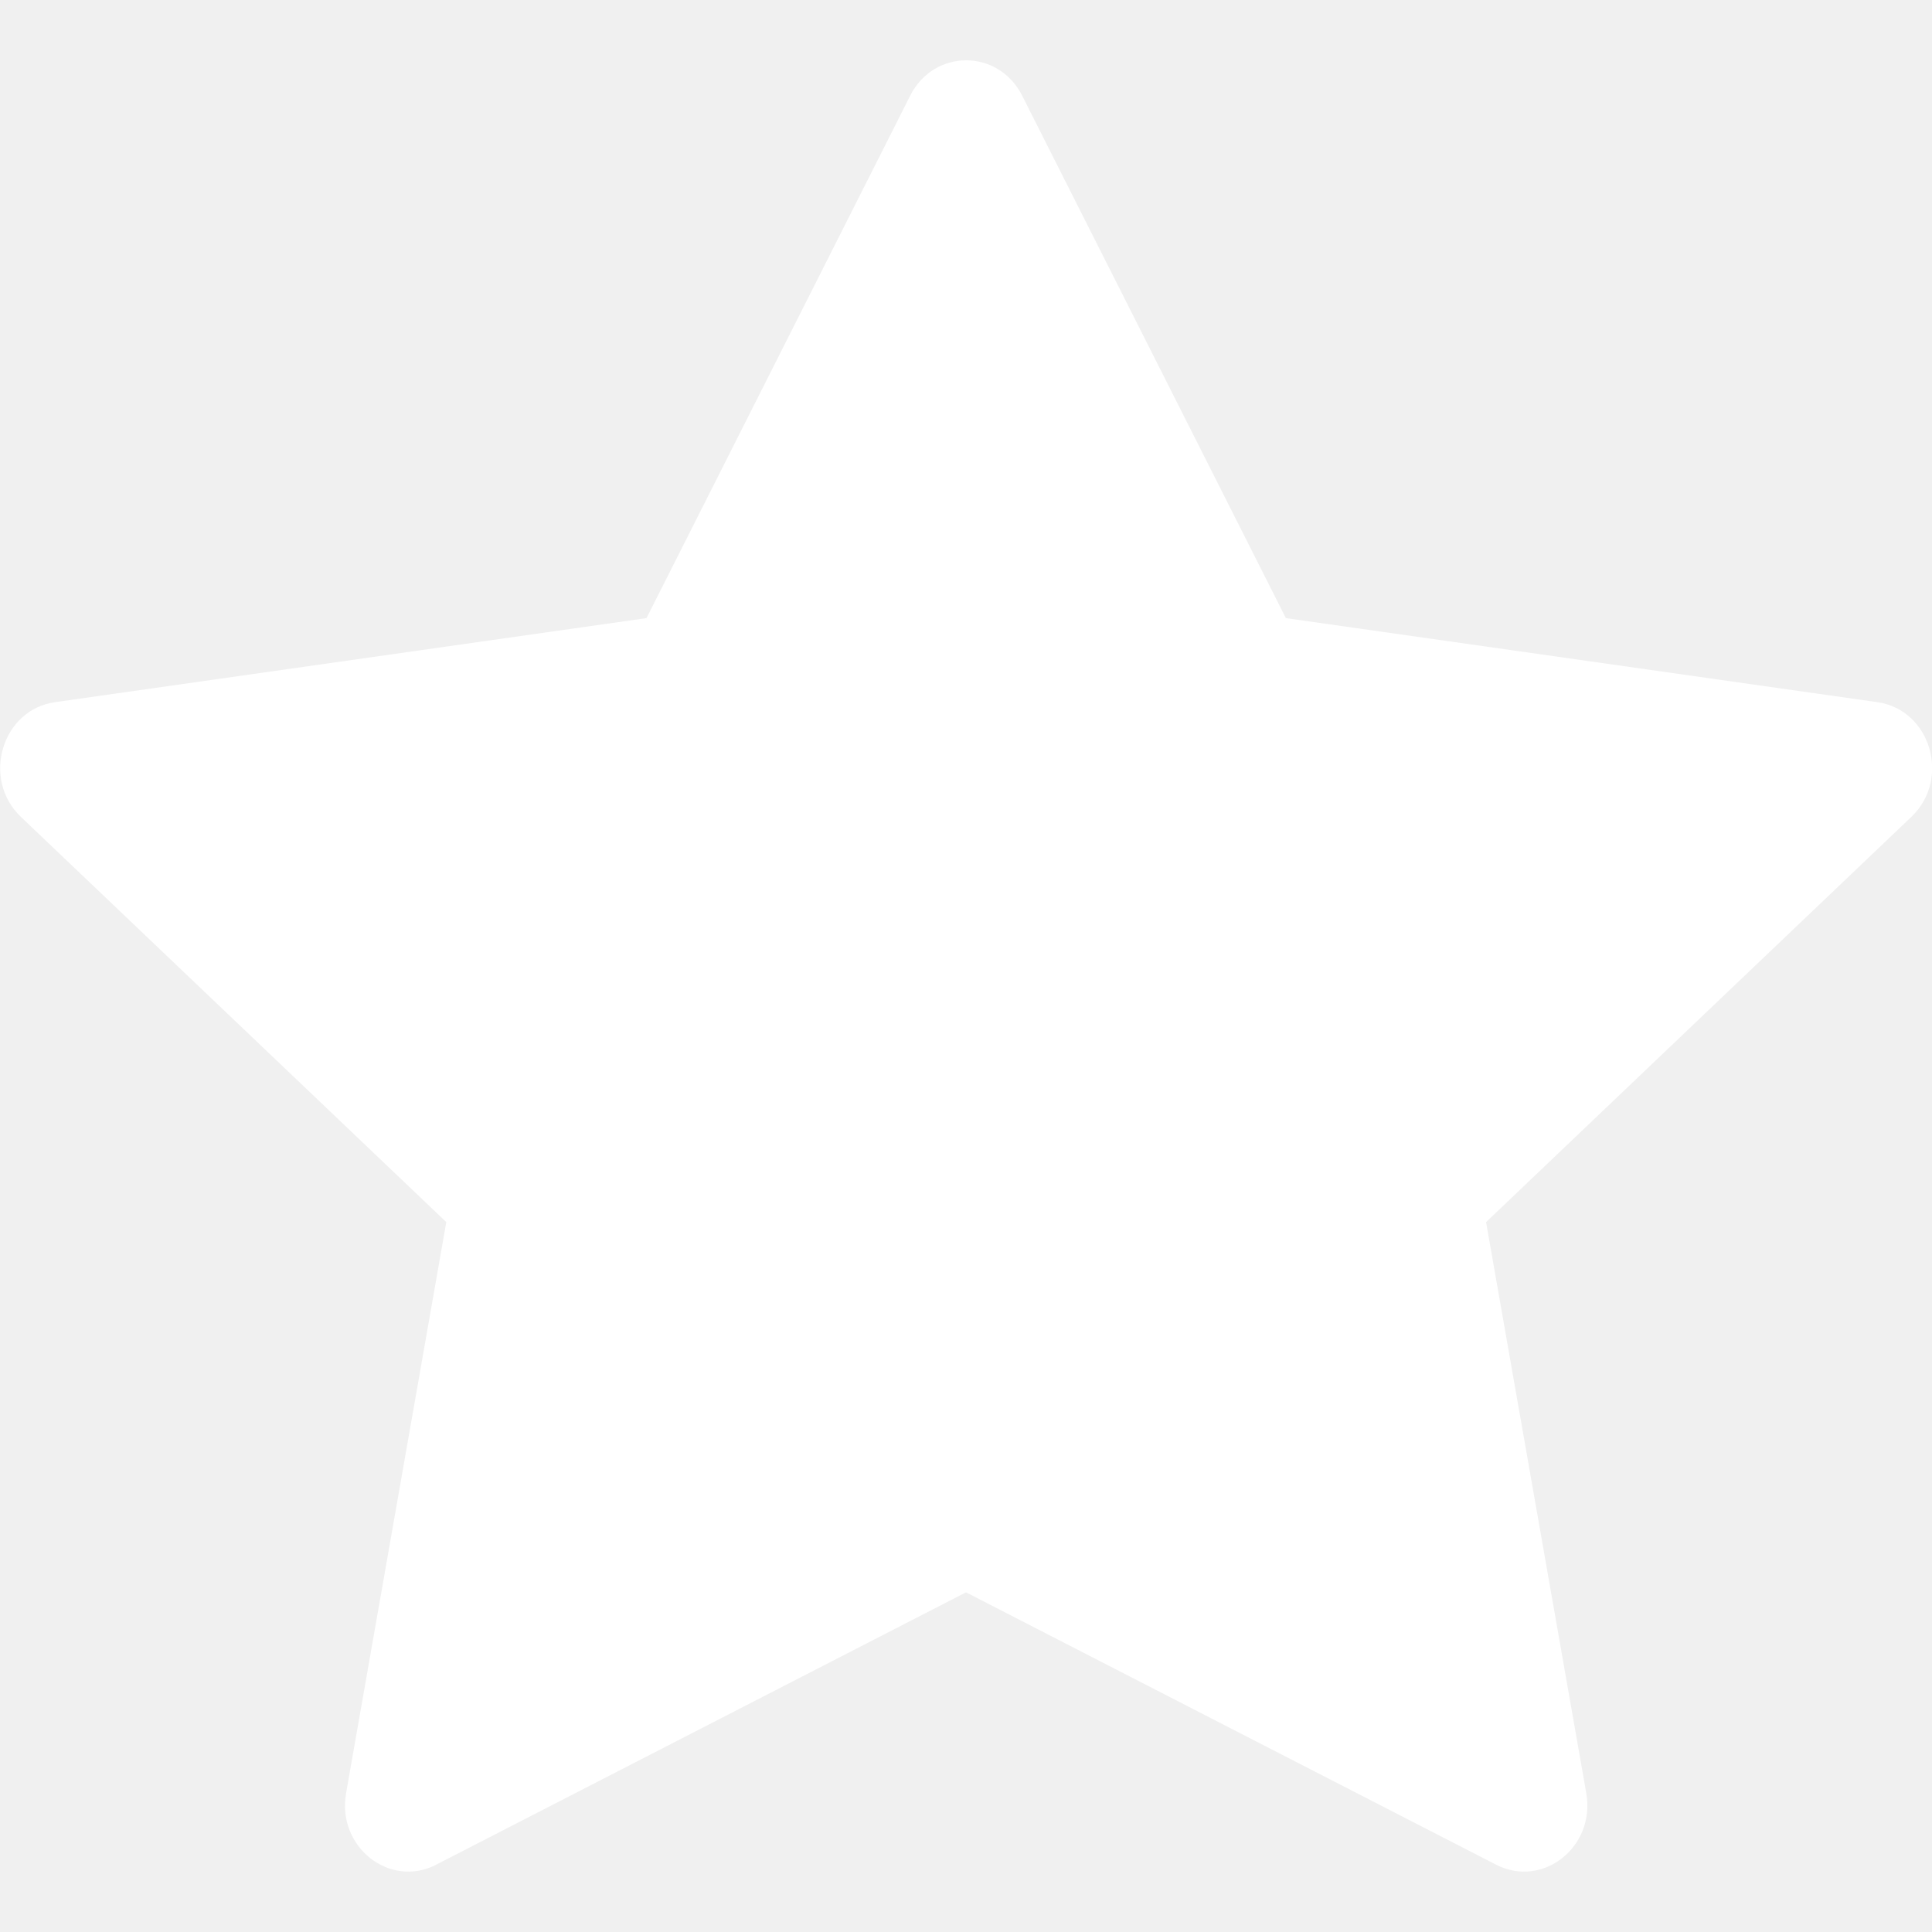
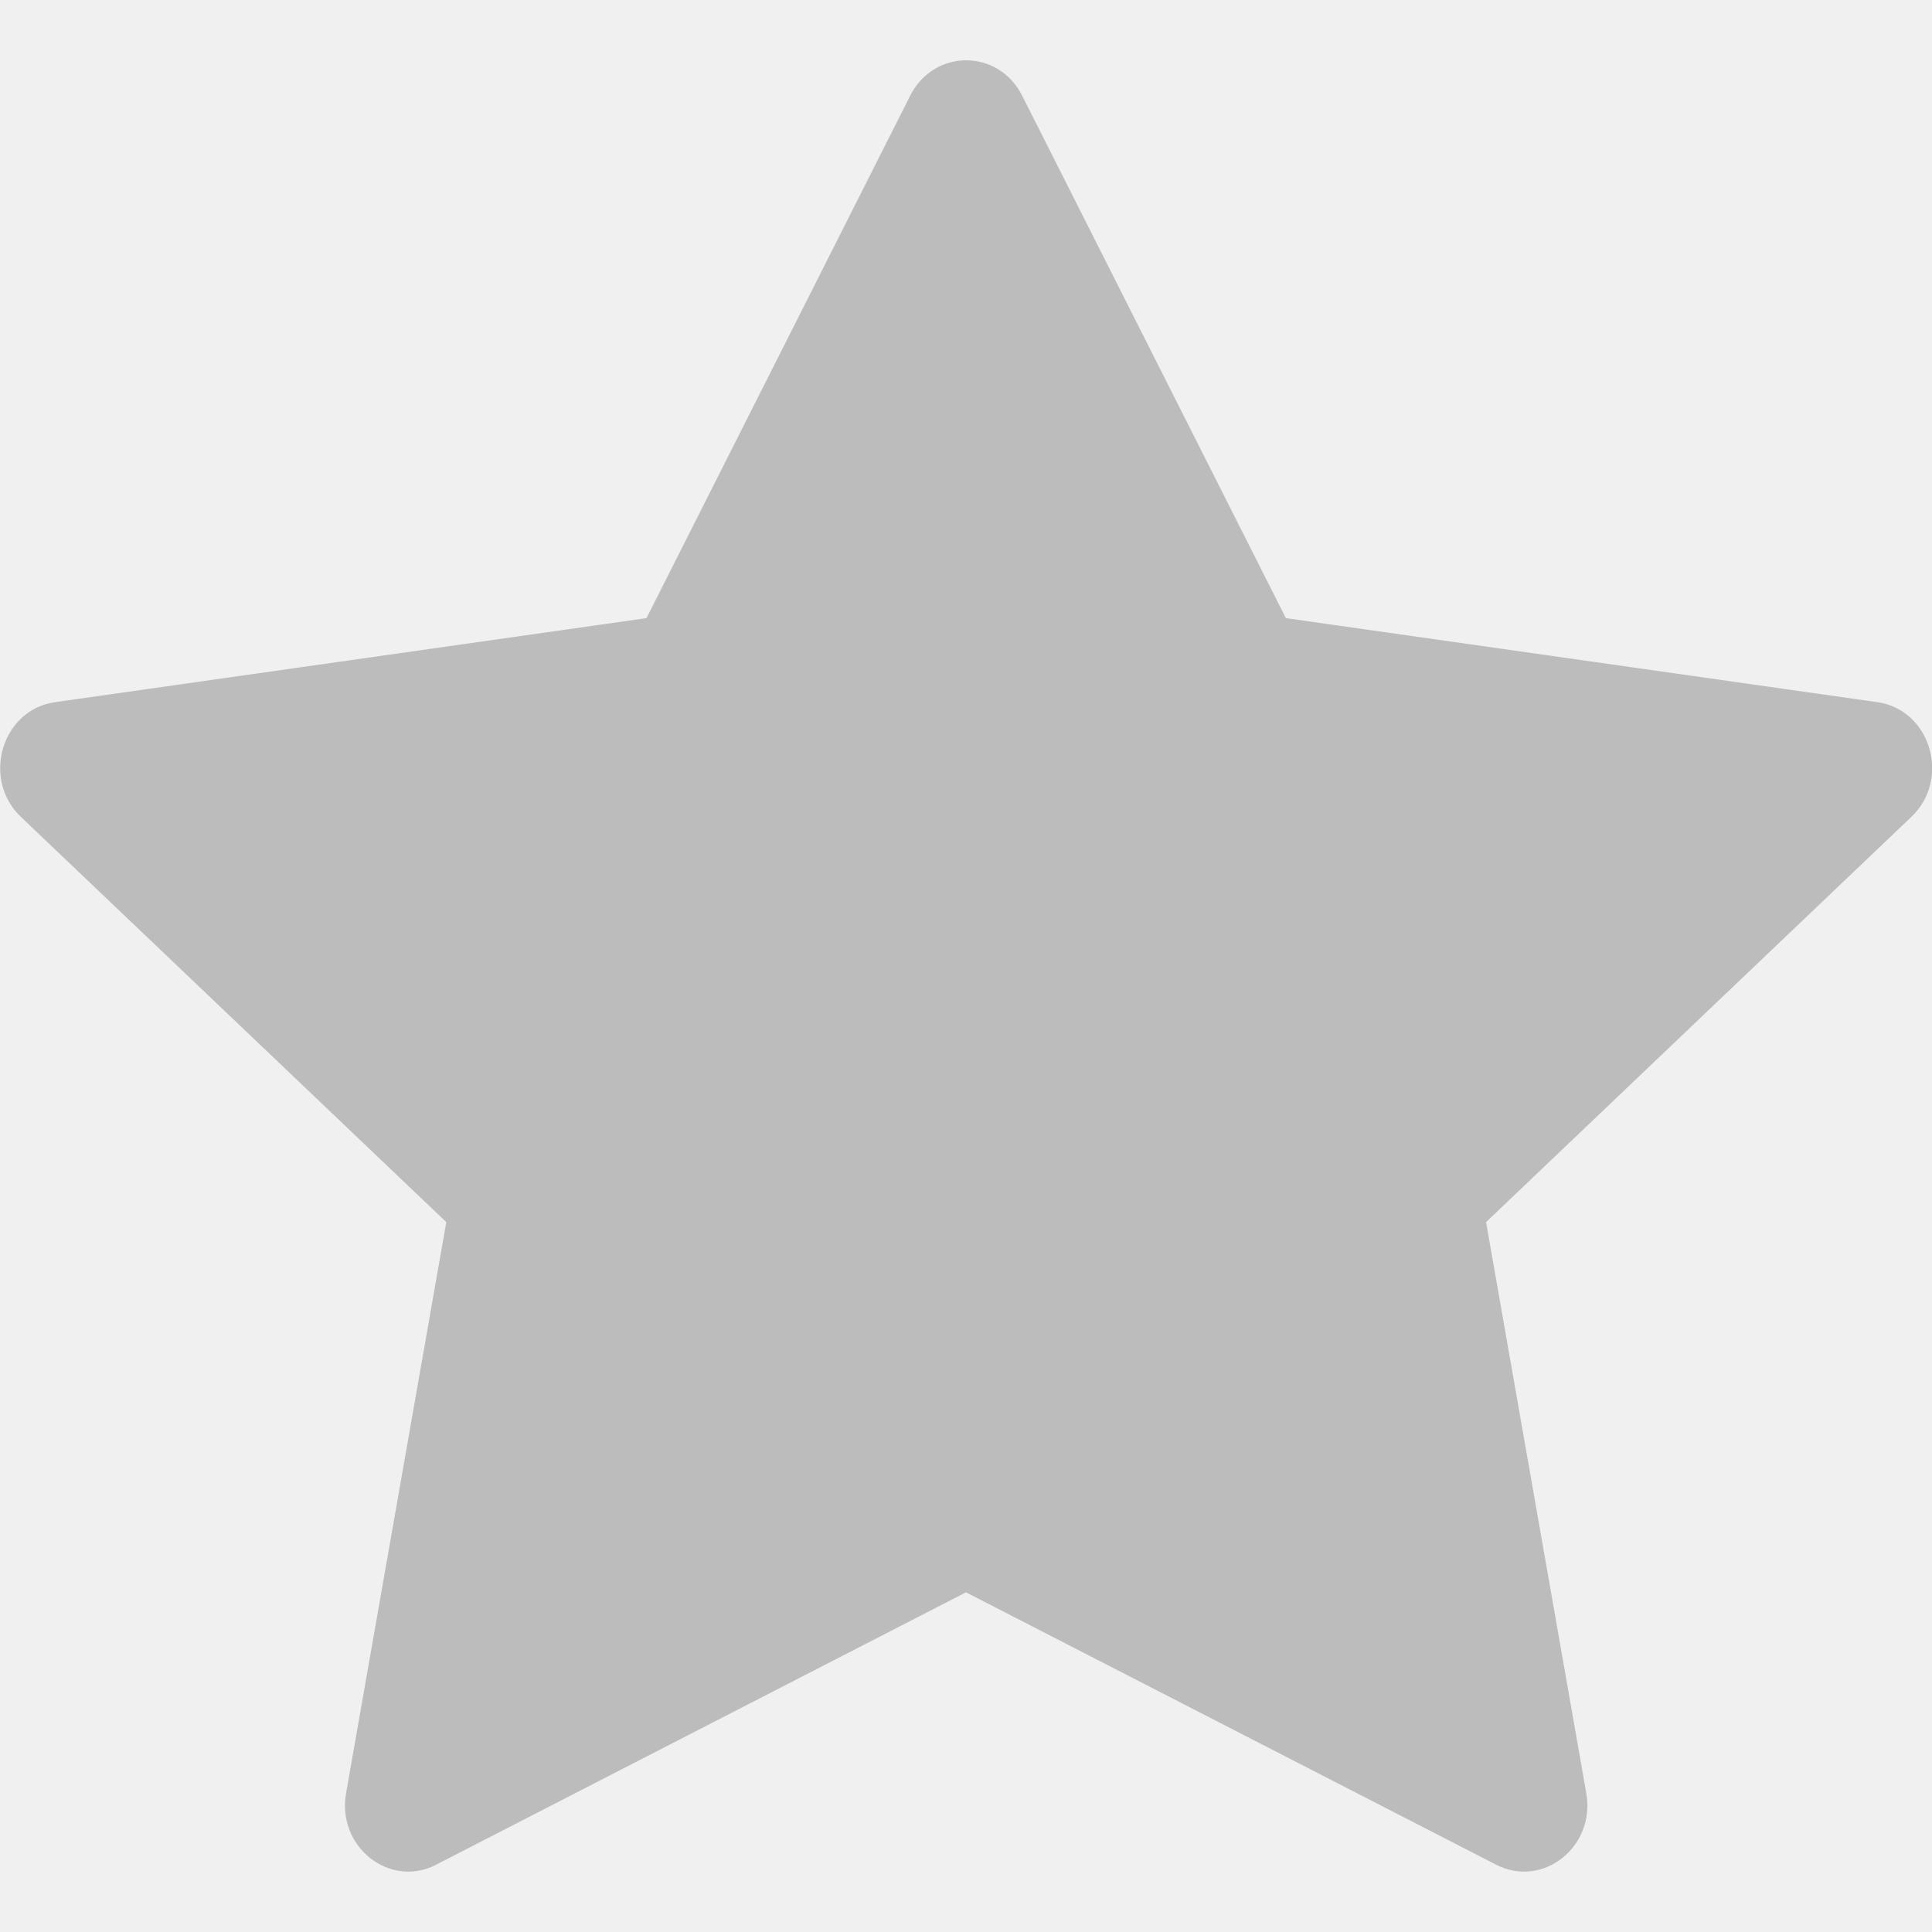
<svg xmlns="http://www.w3.org/2000/svg" width="16" height="16" fill="currentColor" class="bi bi-star-fill" viewBox="0 0 16 16">
-   <path fill="white" d="M3.612 15.443c-.386.198-.824-.149-.746-.592l.83-4.73L.173 6.765c-.329-.314-.158-.888.283-.95l4.898-.696L7.538.792c.197-.39.73-.39.927 0l2.184 4.327 4.898.696c.441.062.612.636.282.95l-3.522 3.356.83 4.73c.078.443-.36.79-.746.592L8 13.187l-4.389 2.256z" />
+   <path fill="rgb(188, 188, 188)" d="M3.612 15.443c-.386.198-.824-.149-.746-.592l.83-4.73L.173 6.765c-.329-.314-.158-.888.283-.95l4.898-.696L7.538.792c.197-.39.73-.39.927 0l2.184 4.327 4.898.696c.441.062.612.636.282.95l-3.522 3.356.83 4.73c.078.443-.36.79-.746.592L8 13.187l-4.389 2.256z" />
</svg>
